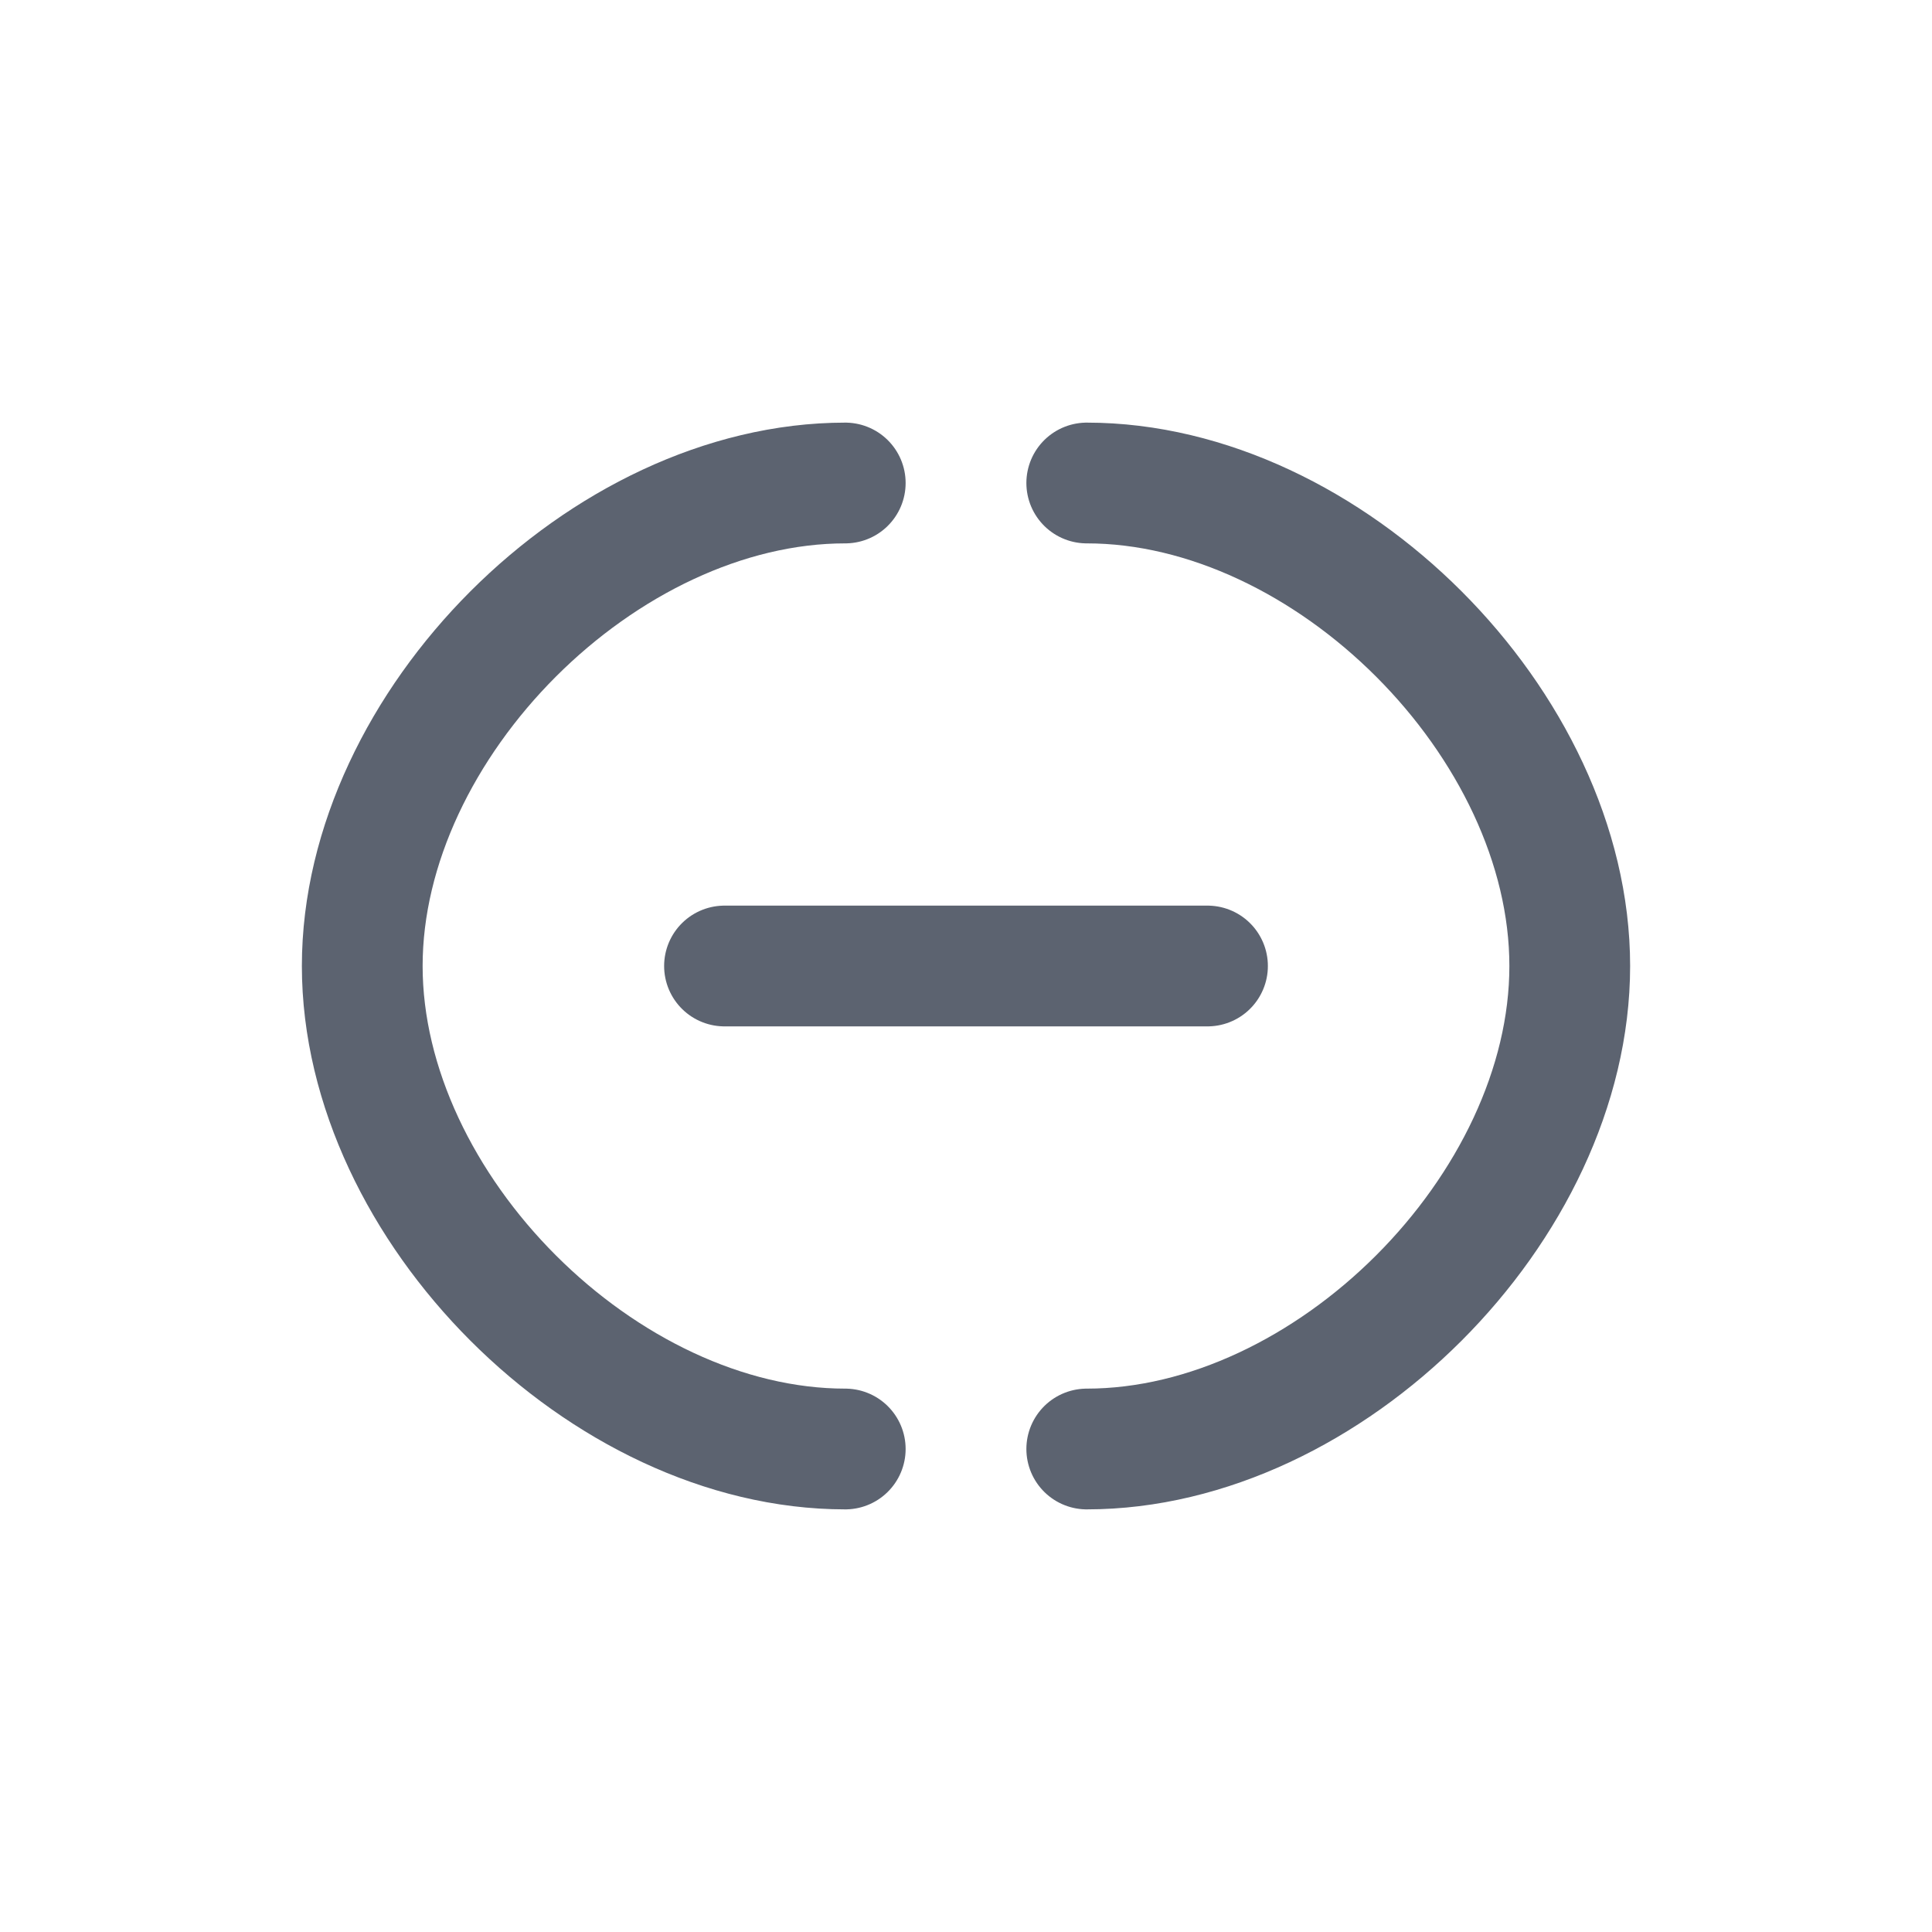
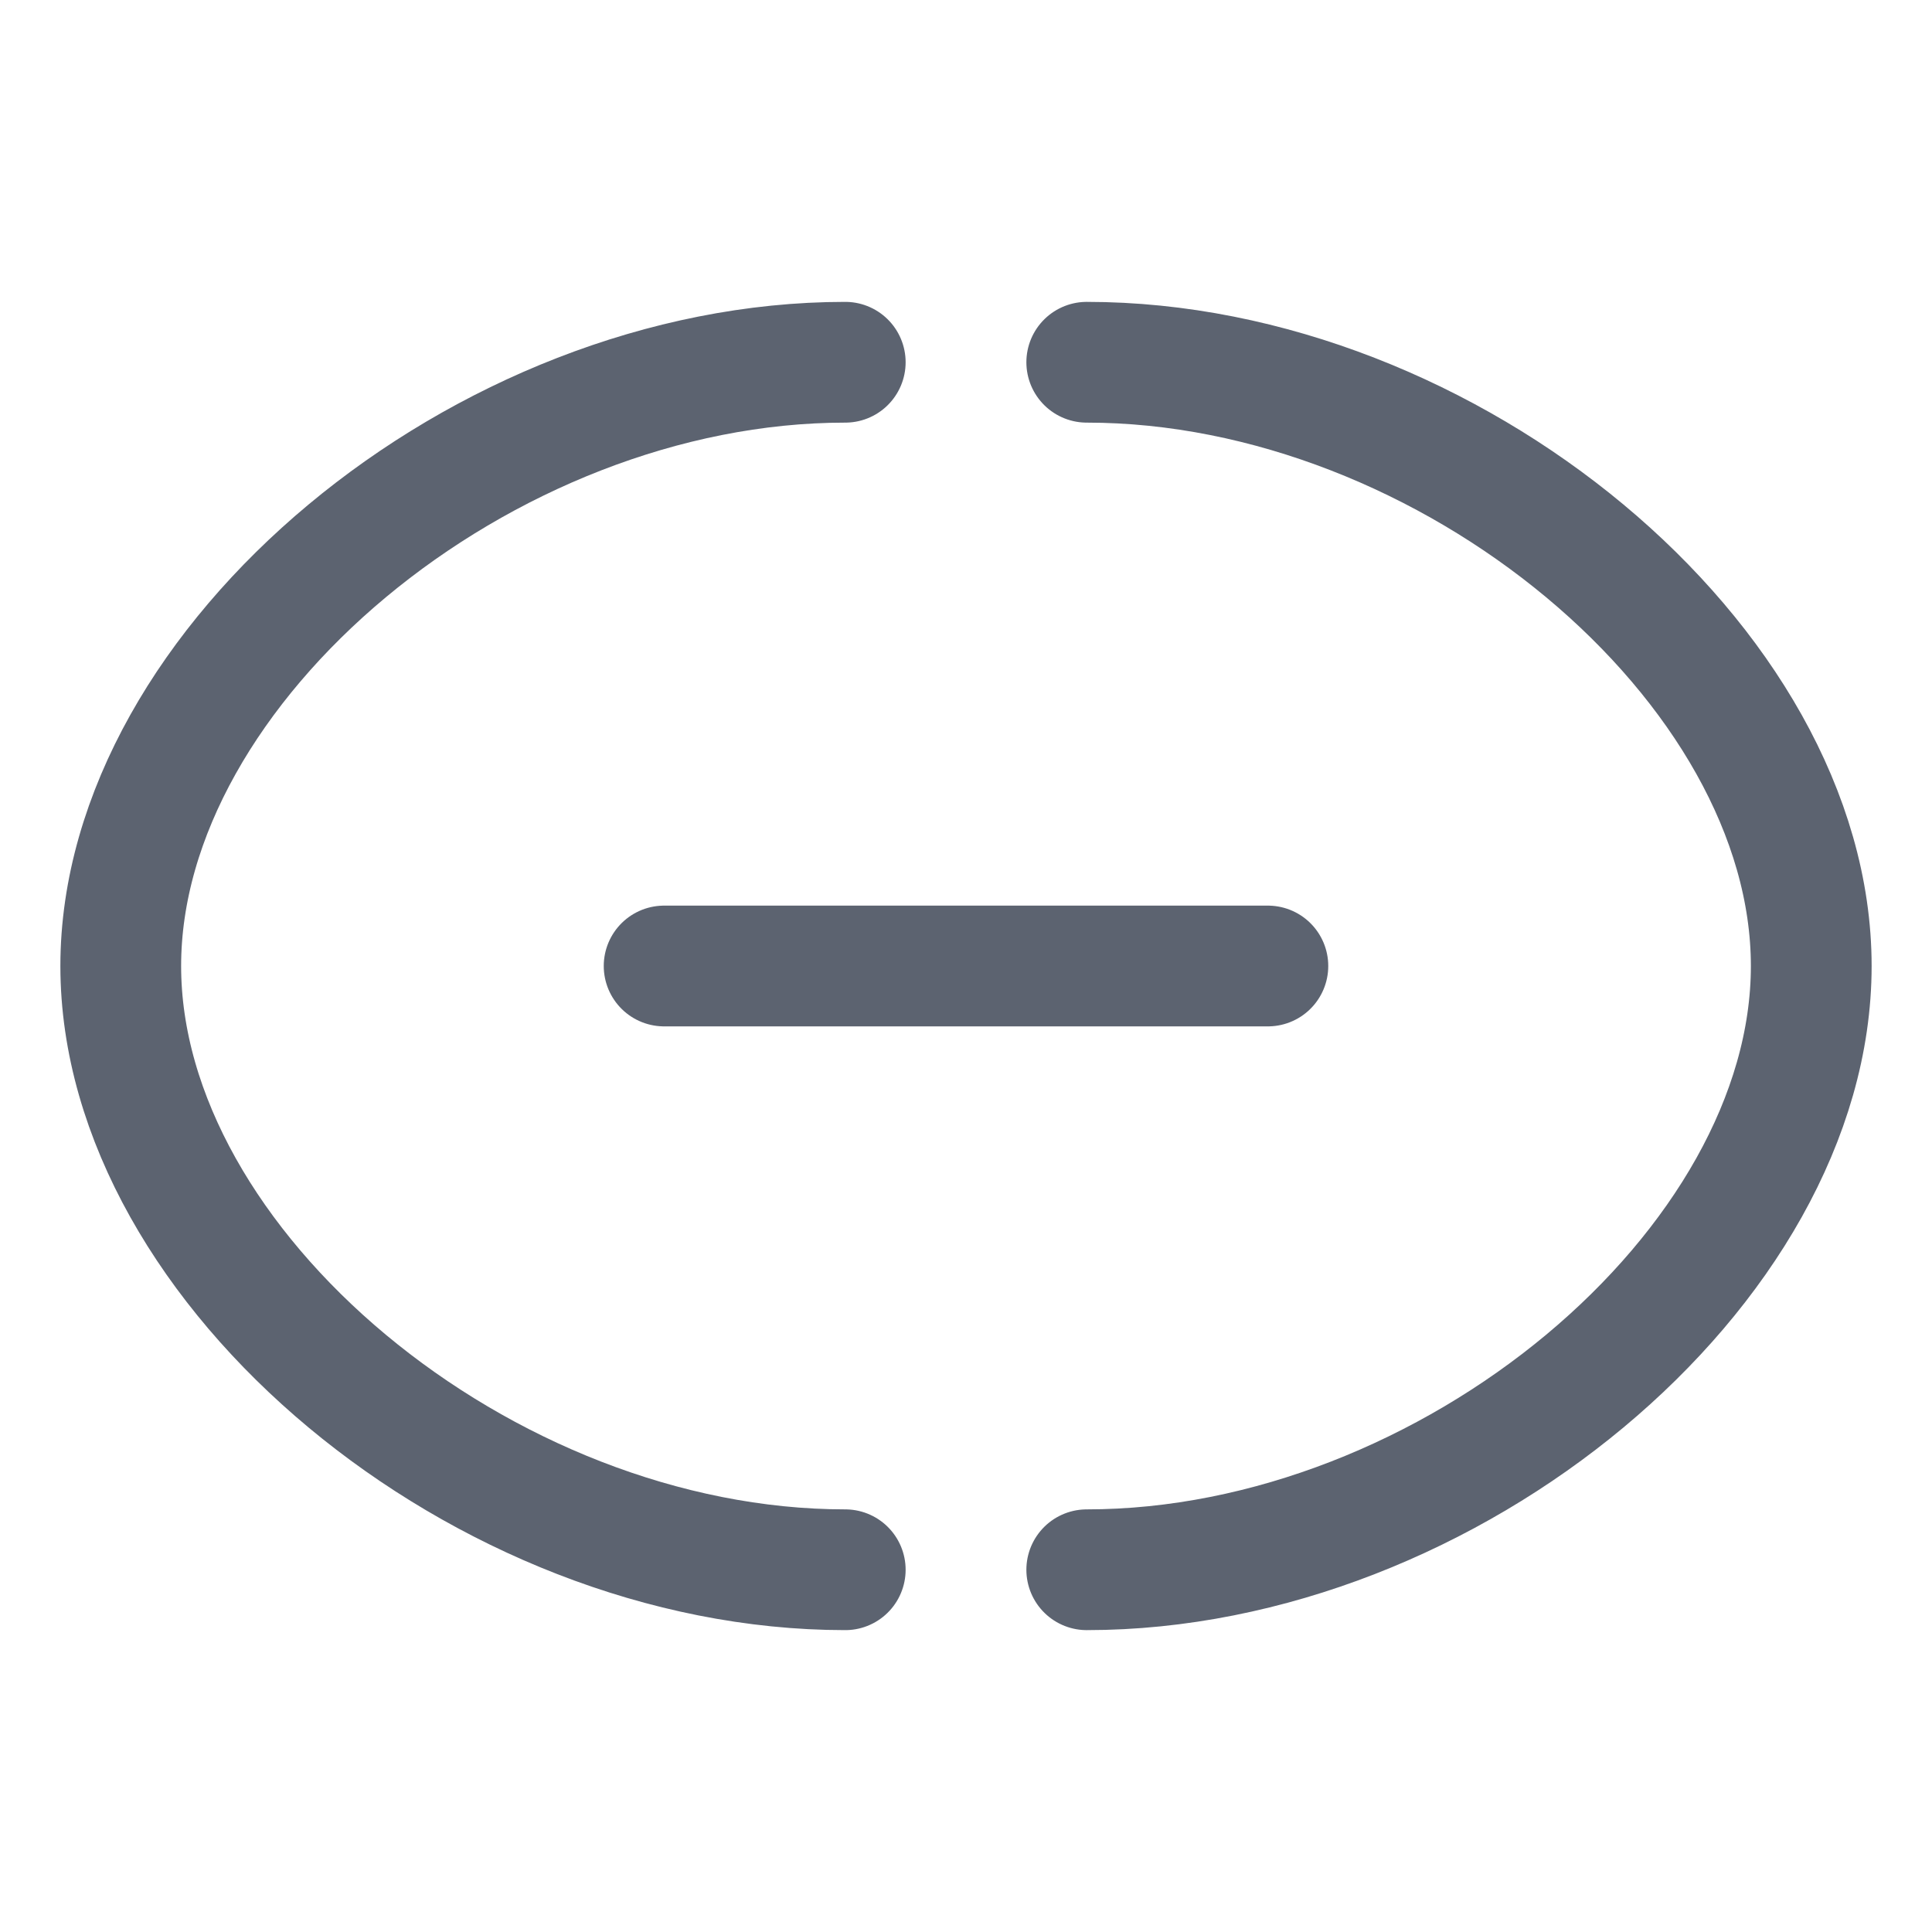
<svg xmlns="http://www.w3.org/2000/svg" width="16" height="16" viewBox="0 0 16 16" fill="none" stroke="#5C6370" stroke-width="1" stroke-linecap="round" stroke-linejoin="round">
-   <path d="M7 4C5 4 3 6 3 8c0 2 2 4 4 4" />
-   <path d="M9 4c2 0 4 2 4 4 0 2-2 4-4 4" />
-   <line x1="6" y1="8" x2="10" y2="8" />
+   <path d="M7 3C4 3 1 5.5 1 8c0 2.5 3 5 6 5" />
+   <path d="M9 3c3 0 6 2.5 6 5 0 2.5-3 5-6 5" />
+   <line x1="5.5" y1="8" x2="10.5" y2="8" />
</svg>
